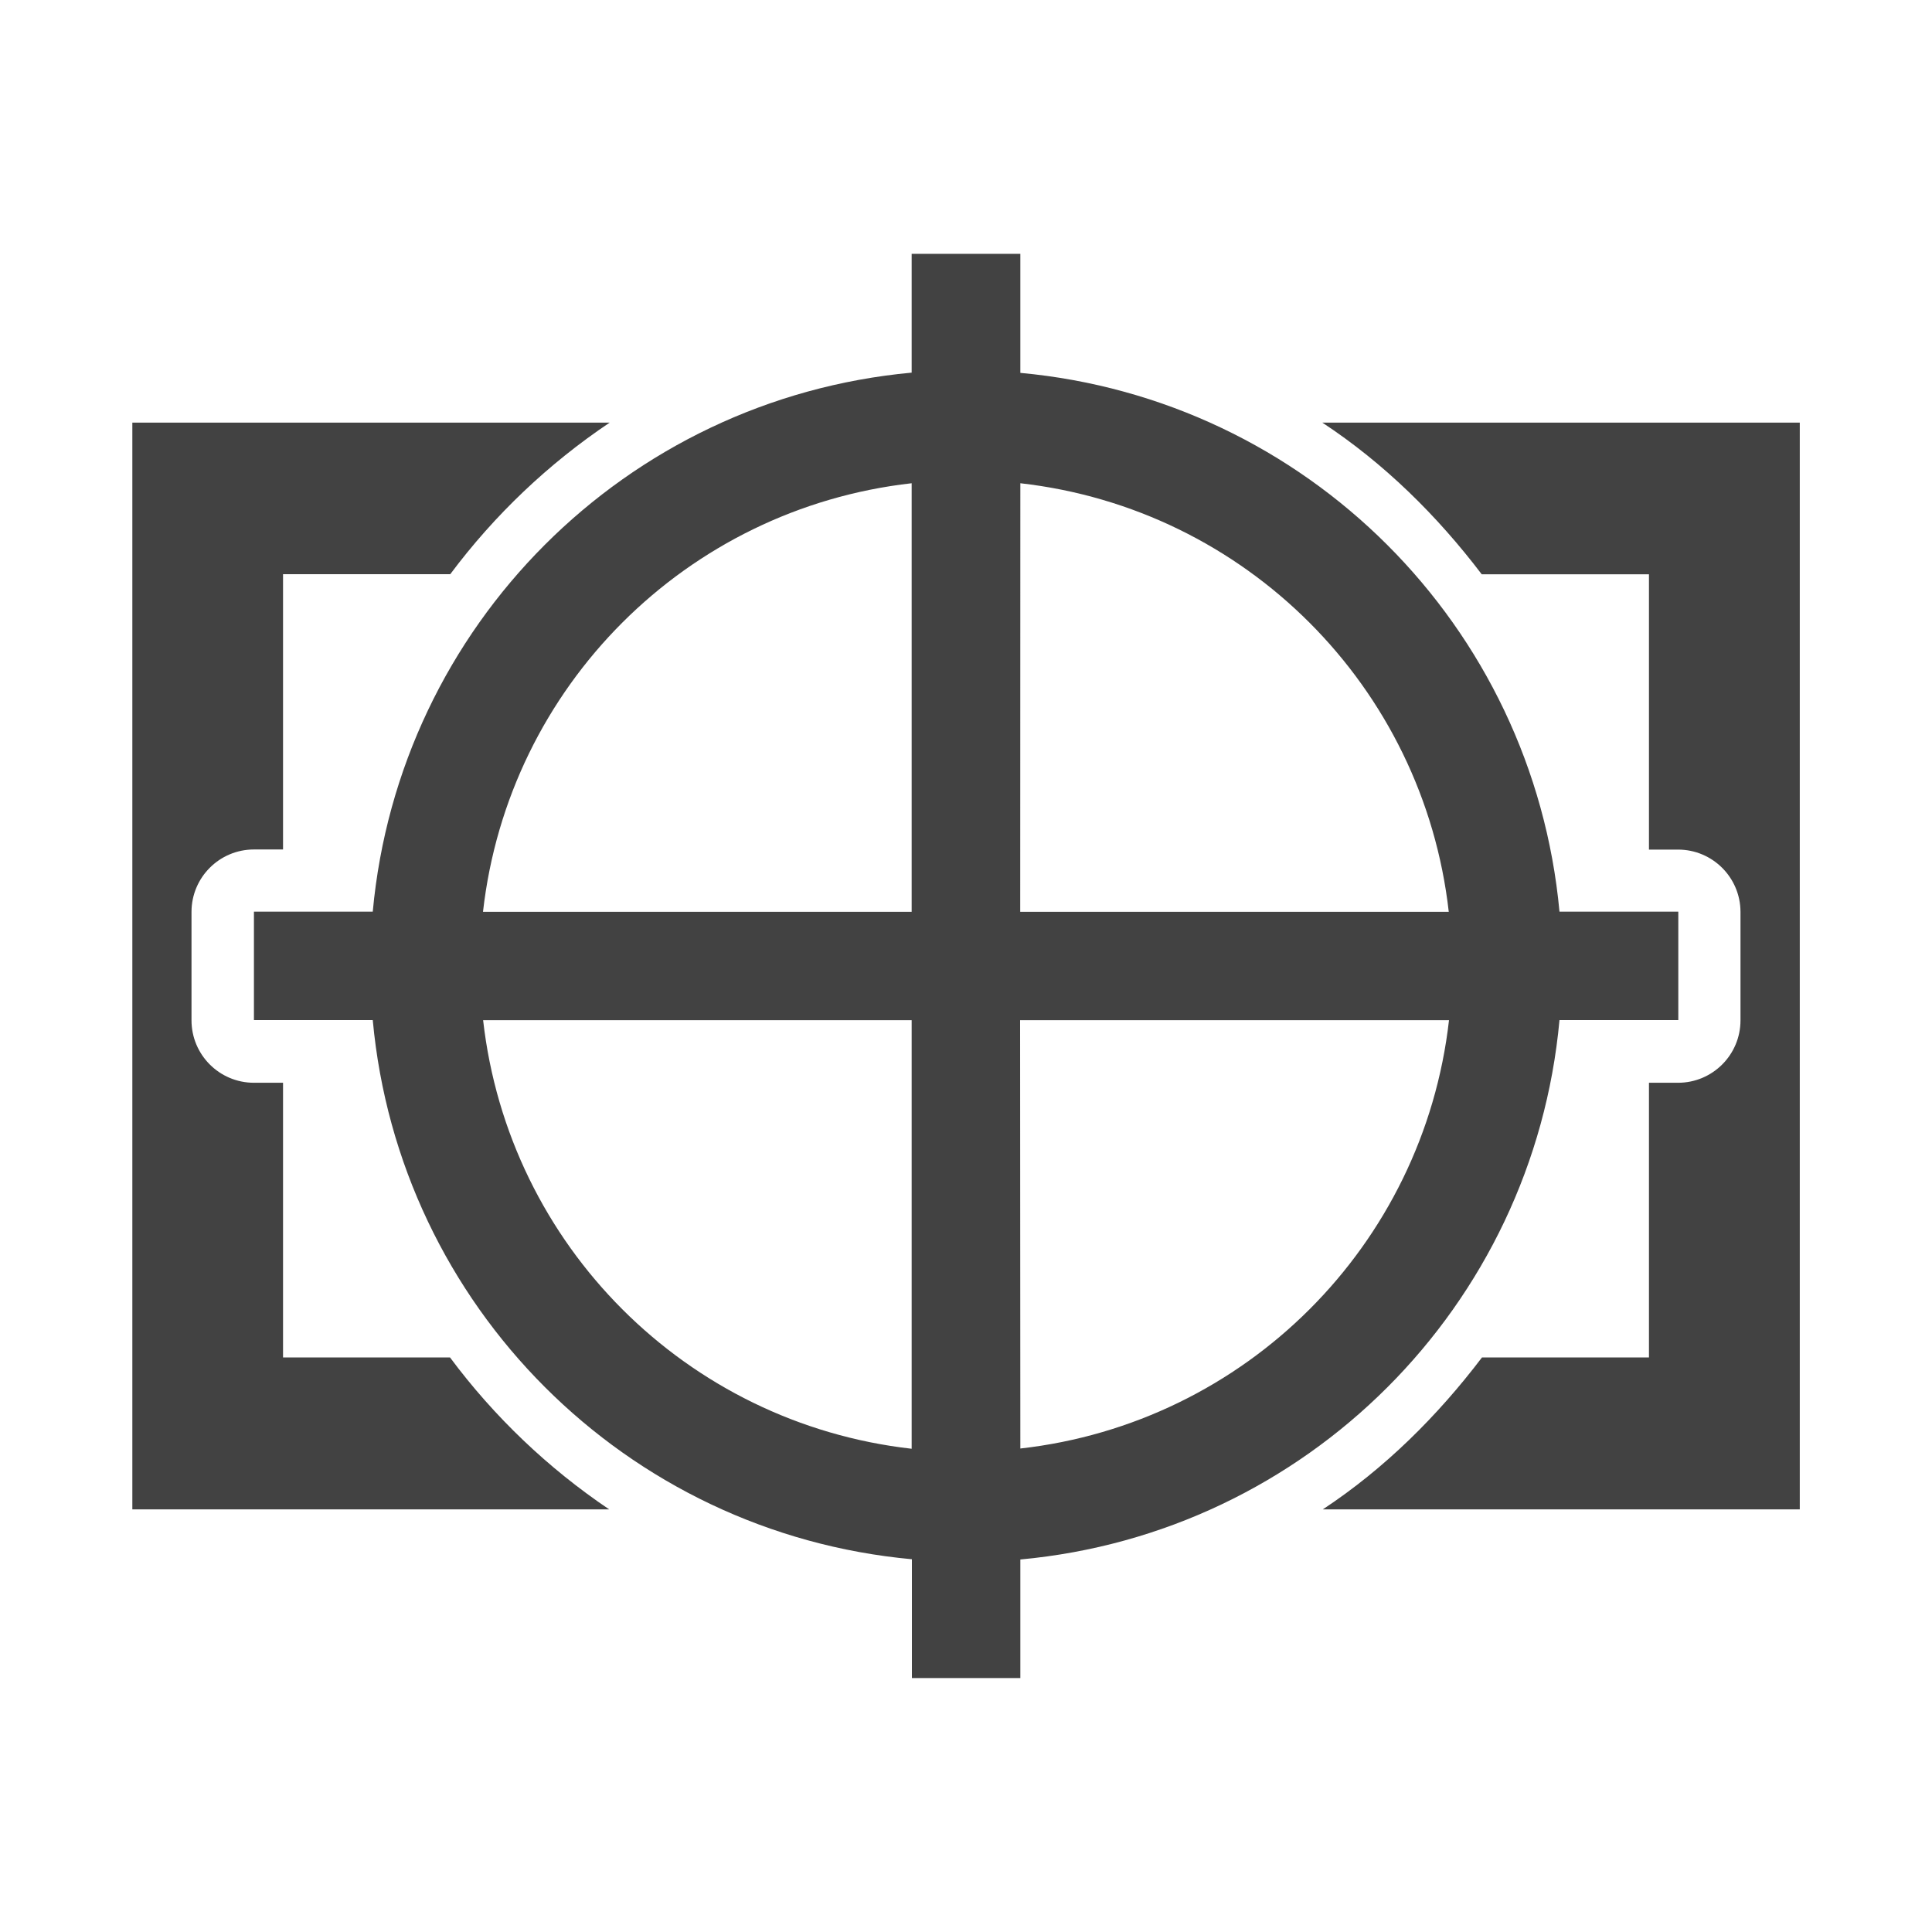
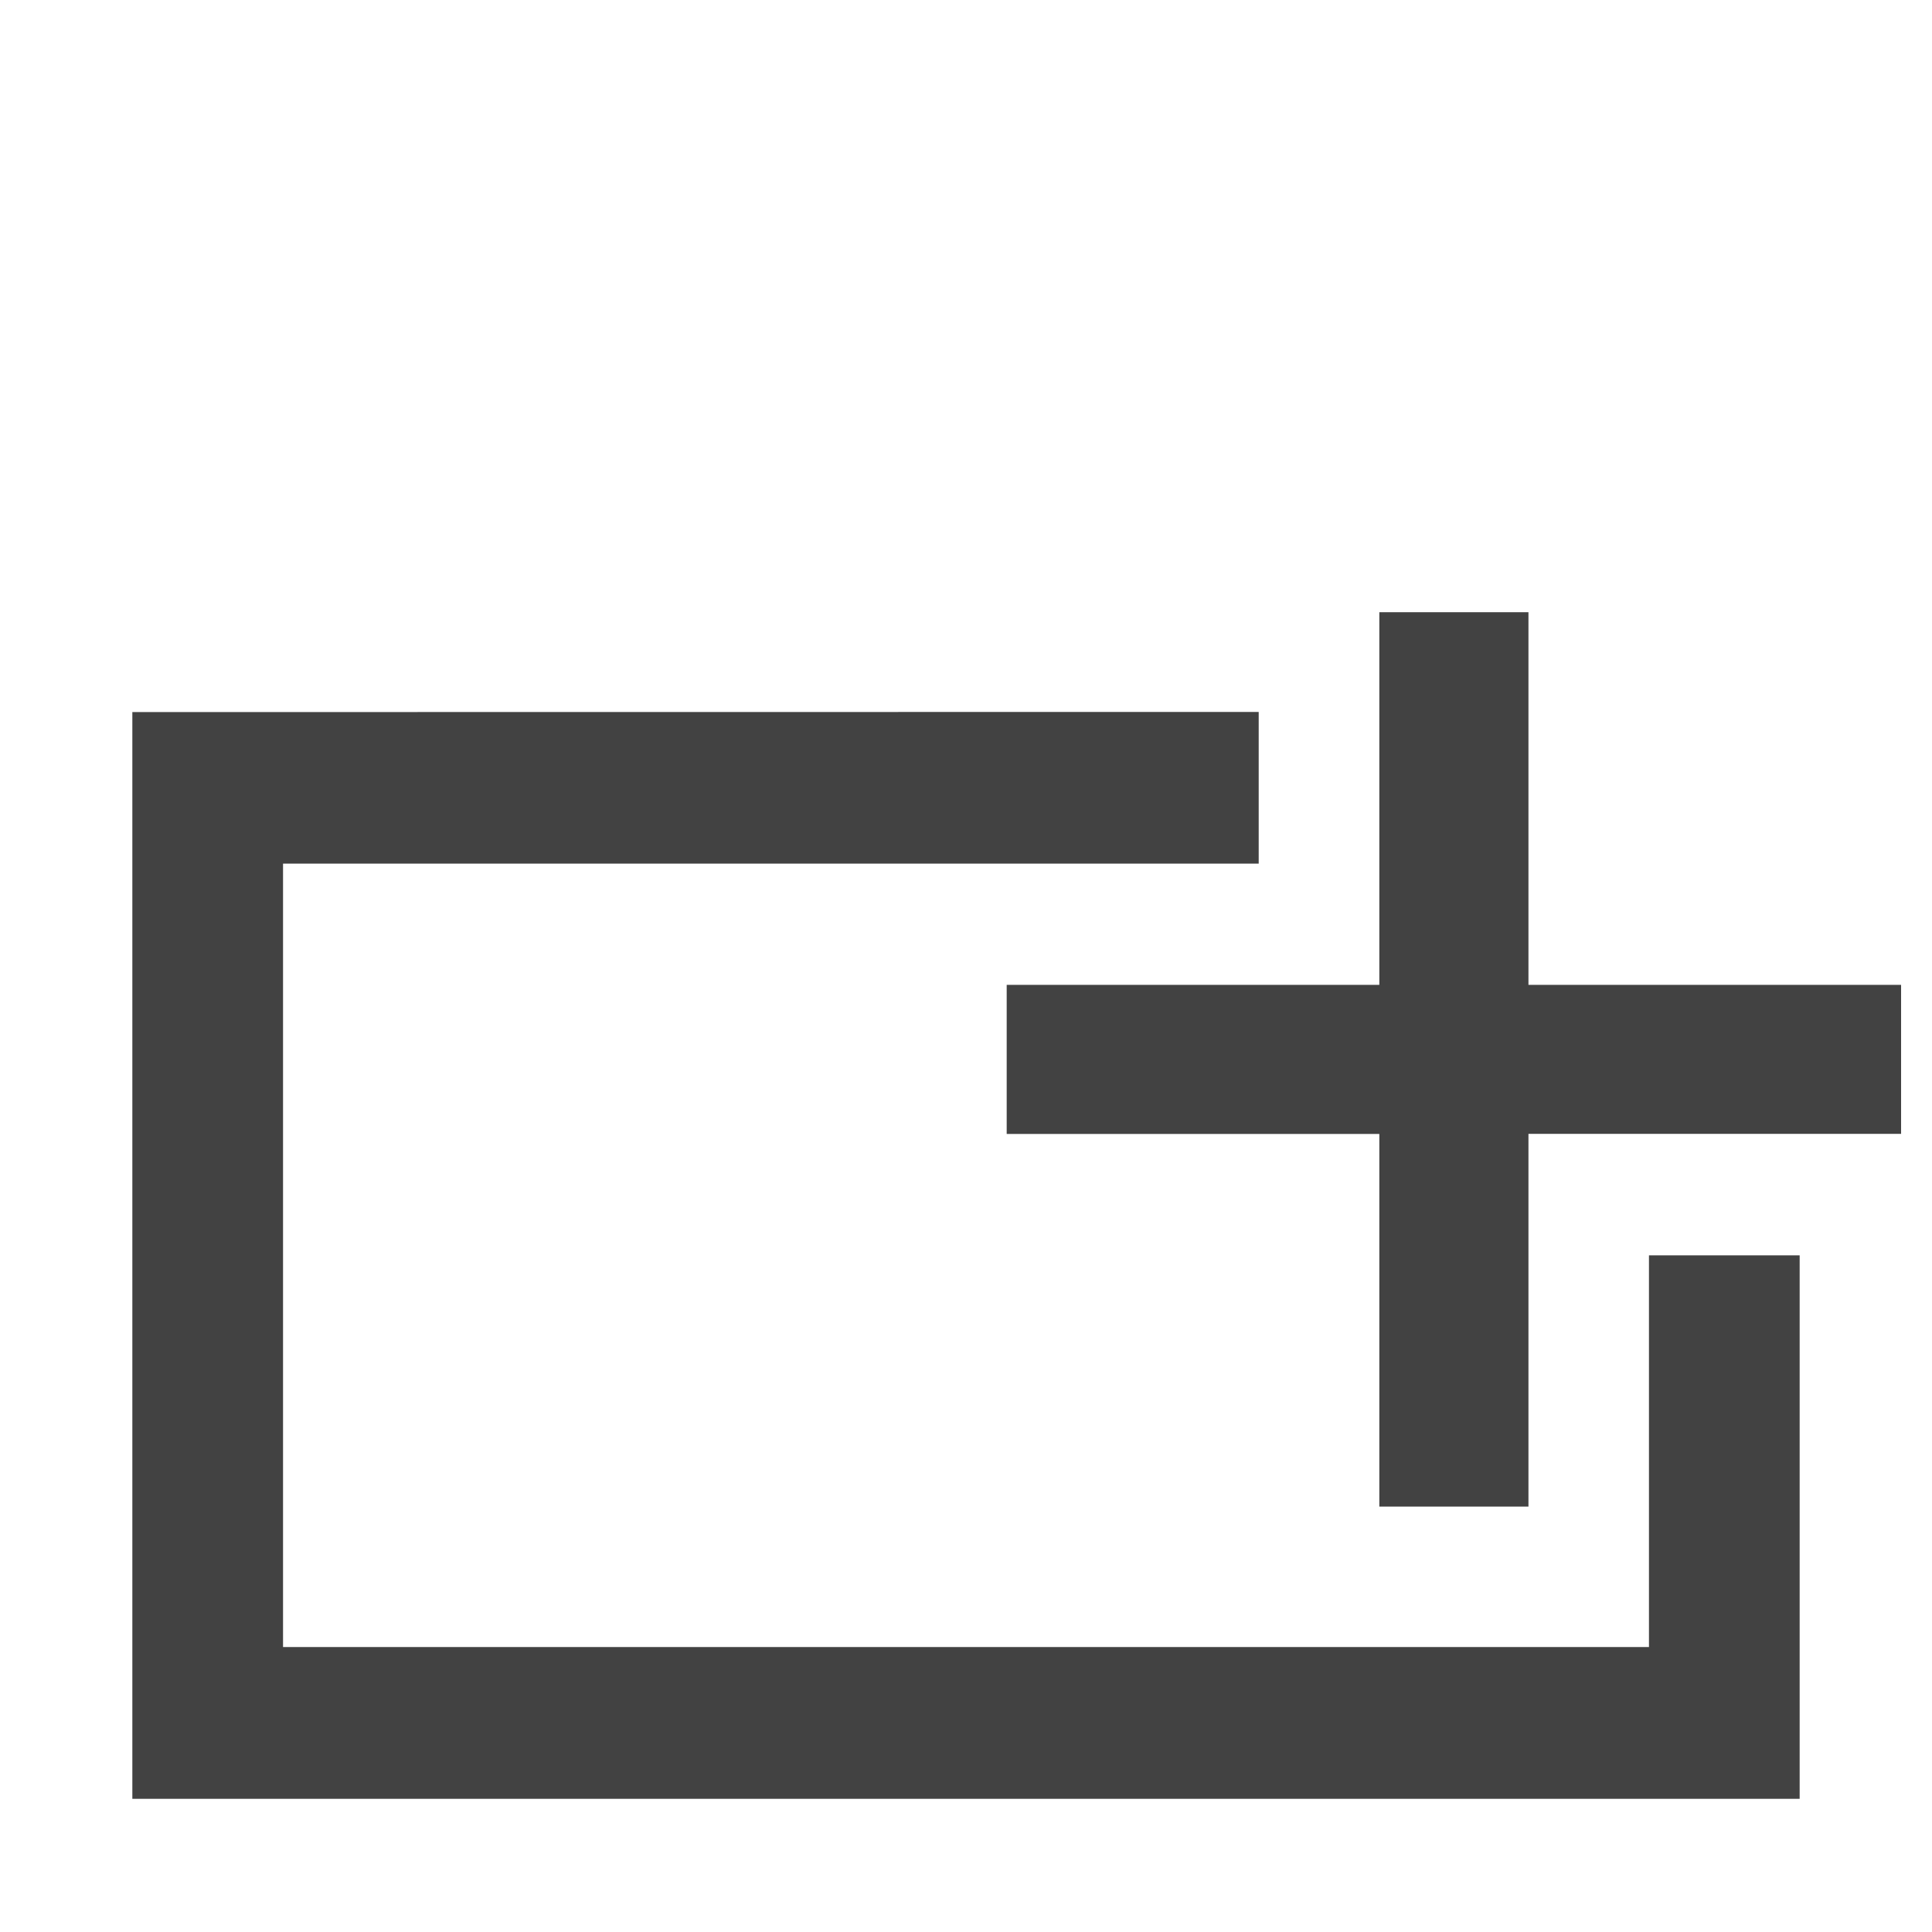
<svg xmlns="http://www.w3.org/2000/svg" width="16" height="16">
-   <path d="M7.55 2.102v.984A4.938 4.938 0 003.087 7.55h-.984v.898h.984a4.938 4.938 0 004.465 4.465v.984h.898v-.982a4.938 4.938 0 004.465-4.467h.984v-.898h-.984A4.938 4.938 0 008.45 3.088v-.986zm0 1.9v3.549H4a4.027 4.027 0 013.55-3.549zm.9 0a4.027 4.027 0 013.548 3.549H8.449zM4.001 8.449h3.549v3.549a4.027 4.027 0 01-3.549-3.549zm4.447 0H12a4.027 4.027 0 01-3.55 3.547zM1.096 3.5v9h3.949a5.416 5.416 0 01-1.318-1.258H2.344V8.967h-.242a.517.517 0 01-.516-.518v-.898a.517.517 0 01.516-.516h.242v-2.28h1.385A5.41 5.41 0 015.049 3.5zm9.855 0c.512.337.95.769 1.32 1.256h1.385v2.28h.242a.517.517 0 01.516.515v.898a.517.517 0 01-.516.518h-.242v2.275h-1.383c-.37.487-.806.92-1.318 1.258h3.95v-9z" fill="#424242" paint-order="stroke fill markers" />
+   <path d="M15.744 9.39h-3.086v3.087h-1.235V9.391H8.337V8.156h3.086V5.07h1.235v3.086h3.086zM1.096 5.897v9h13.808v-4.501h-1.248v3.244H2.344V7.152h8.08V5.896z" fill="#424242" />
</svg>
